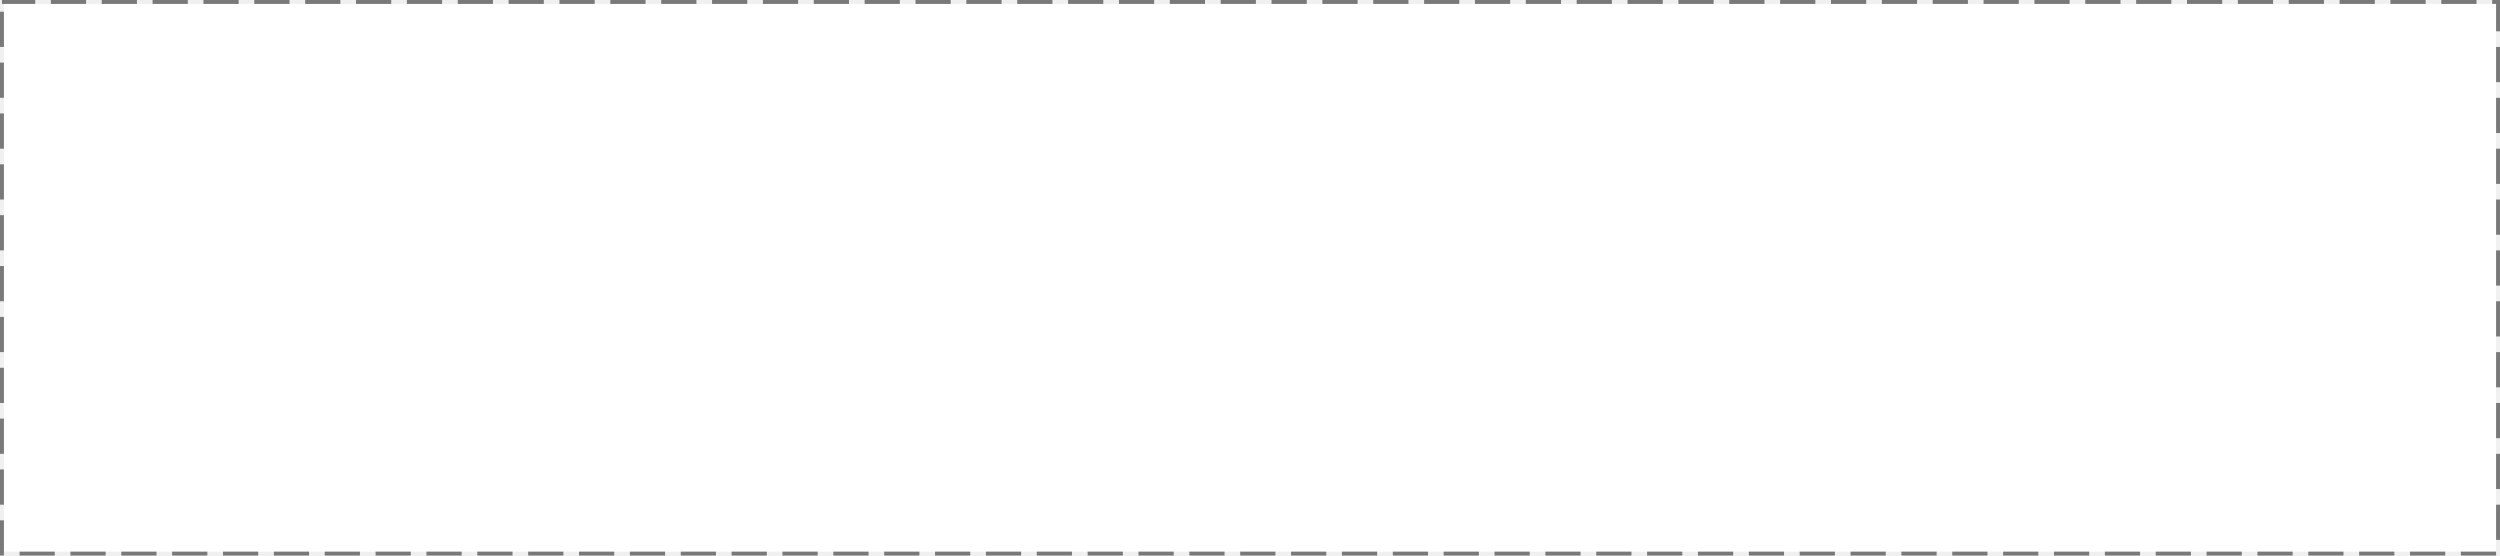
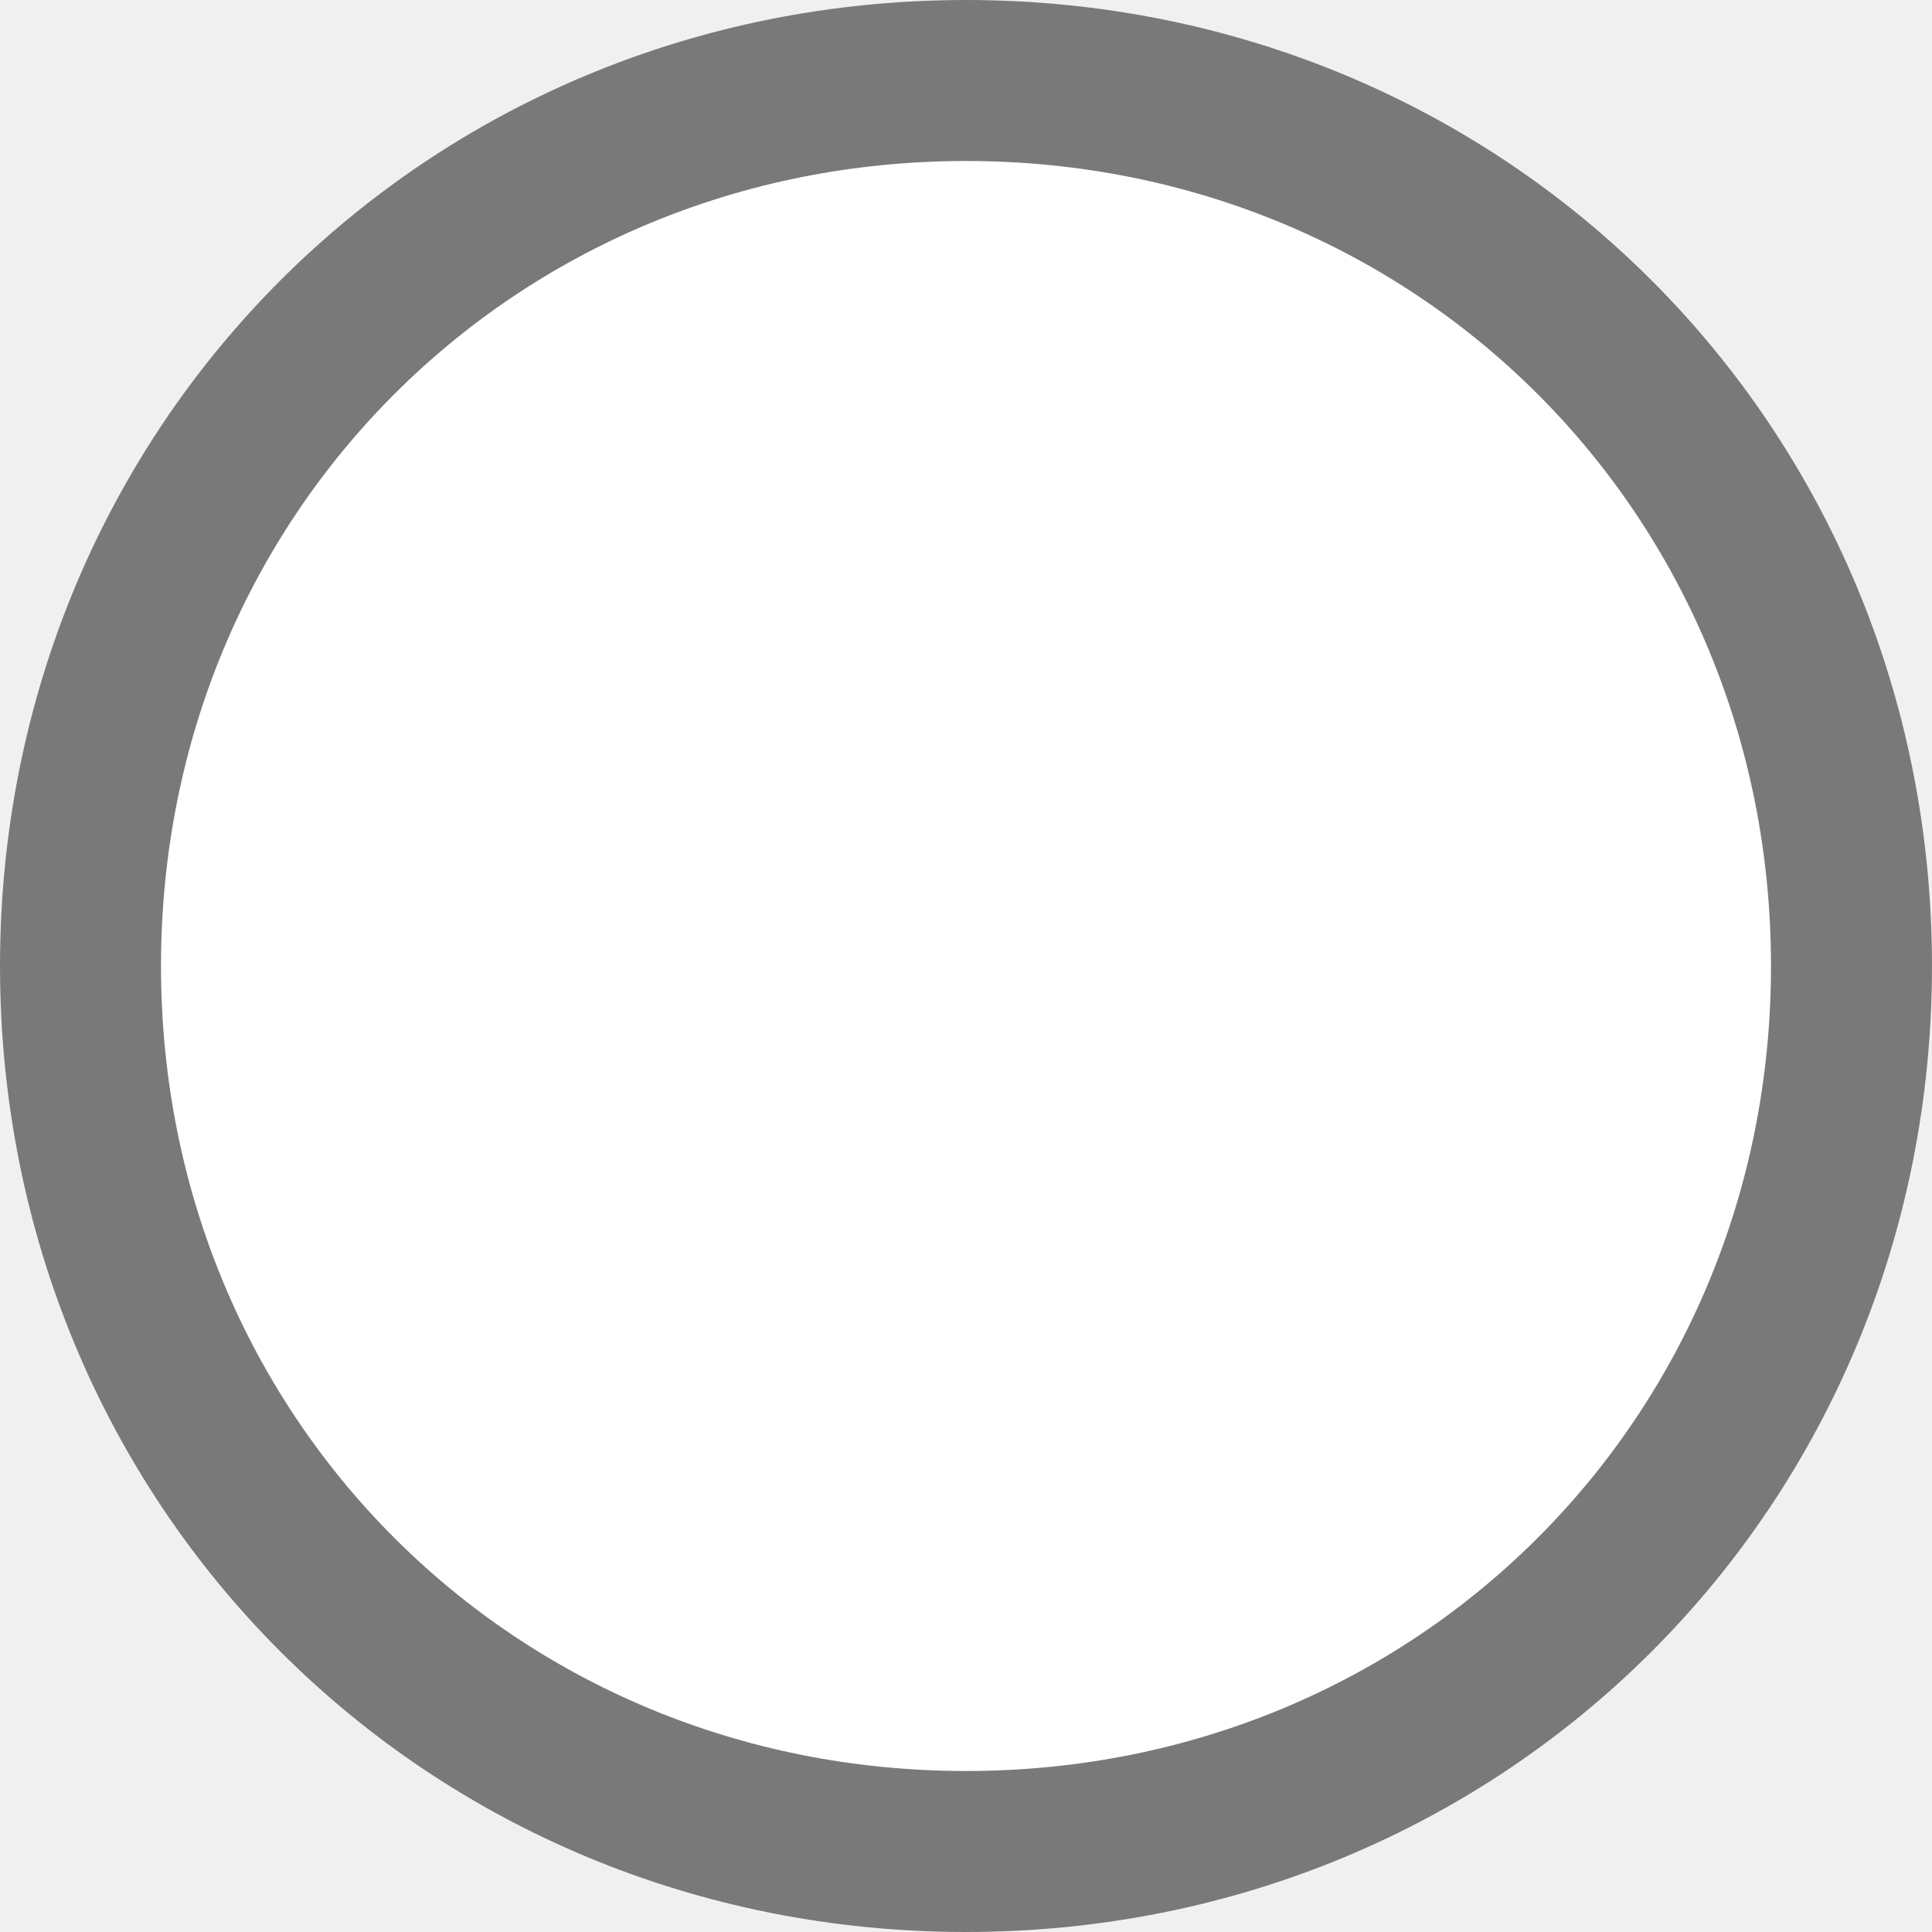
- <svg xmlns="http://www.w3.org/2000/svg" version="1.1" width="639px" height="142px">
-   <g transform="matrix(1 0 0 1 -394 -533 )">
-     <path d="M 395 534  L 1032 534  L 1032 674  L 395 674  L 395 534  Z " fill-rule="nonzero" fill="#ffffff" stroke="none" />
-     <path d="M 394.5 533.5  L 1032.5 533.5  L 1032.5 674.5  L 394.5 674.5  L 394.5 533.5  Z " stroke-width="1" stroke-dasharray="9,4" stroke="#797979" fill="none" stroke-dashoffset="0.5" />
-   </g>
+ <svg xmlns="http://www.w3.org/2000/svg" version="1.1" width="12px" height="12px" viewBox="556 1192  12 12">
+   <path d="M 562 1192  C 565.36 1192  568 1194.64  568 1198  C 568 1201.36  565.36 1204  562 1204  C 558.64 1204  556 1201.36  556 1198  C 556 1194.64  558.64 1192  562 1192  Z " fill-rule="nonzero" fill="#ffffff" stroke="none" />
+   <path d="M 562 1192.5  C 565.08 1192.5  567.5 1194.92  567.5 1198  C 567.5 1201.08  565.08 1203.5  562 1203.5  C 558.92 1203.5  556.5 1201.08  556.5 1198  C 556.5 1194.92  558.92 1192.5  562 1192.5  Z " stroke-width="1" stroke="#797979" fill="none" />
</svg>
